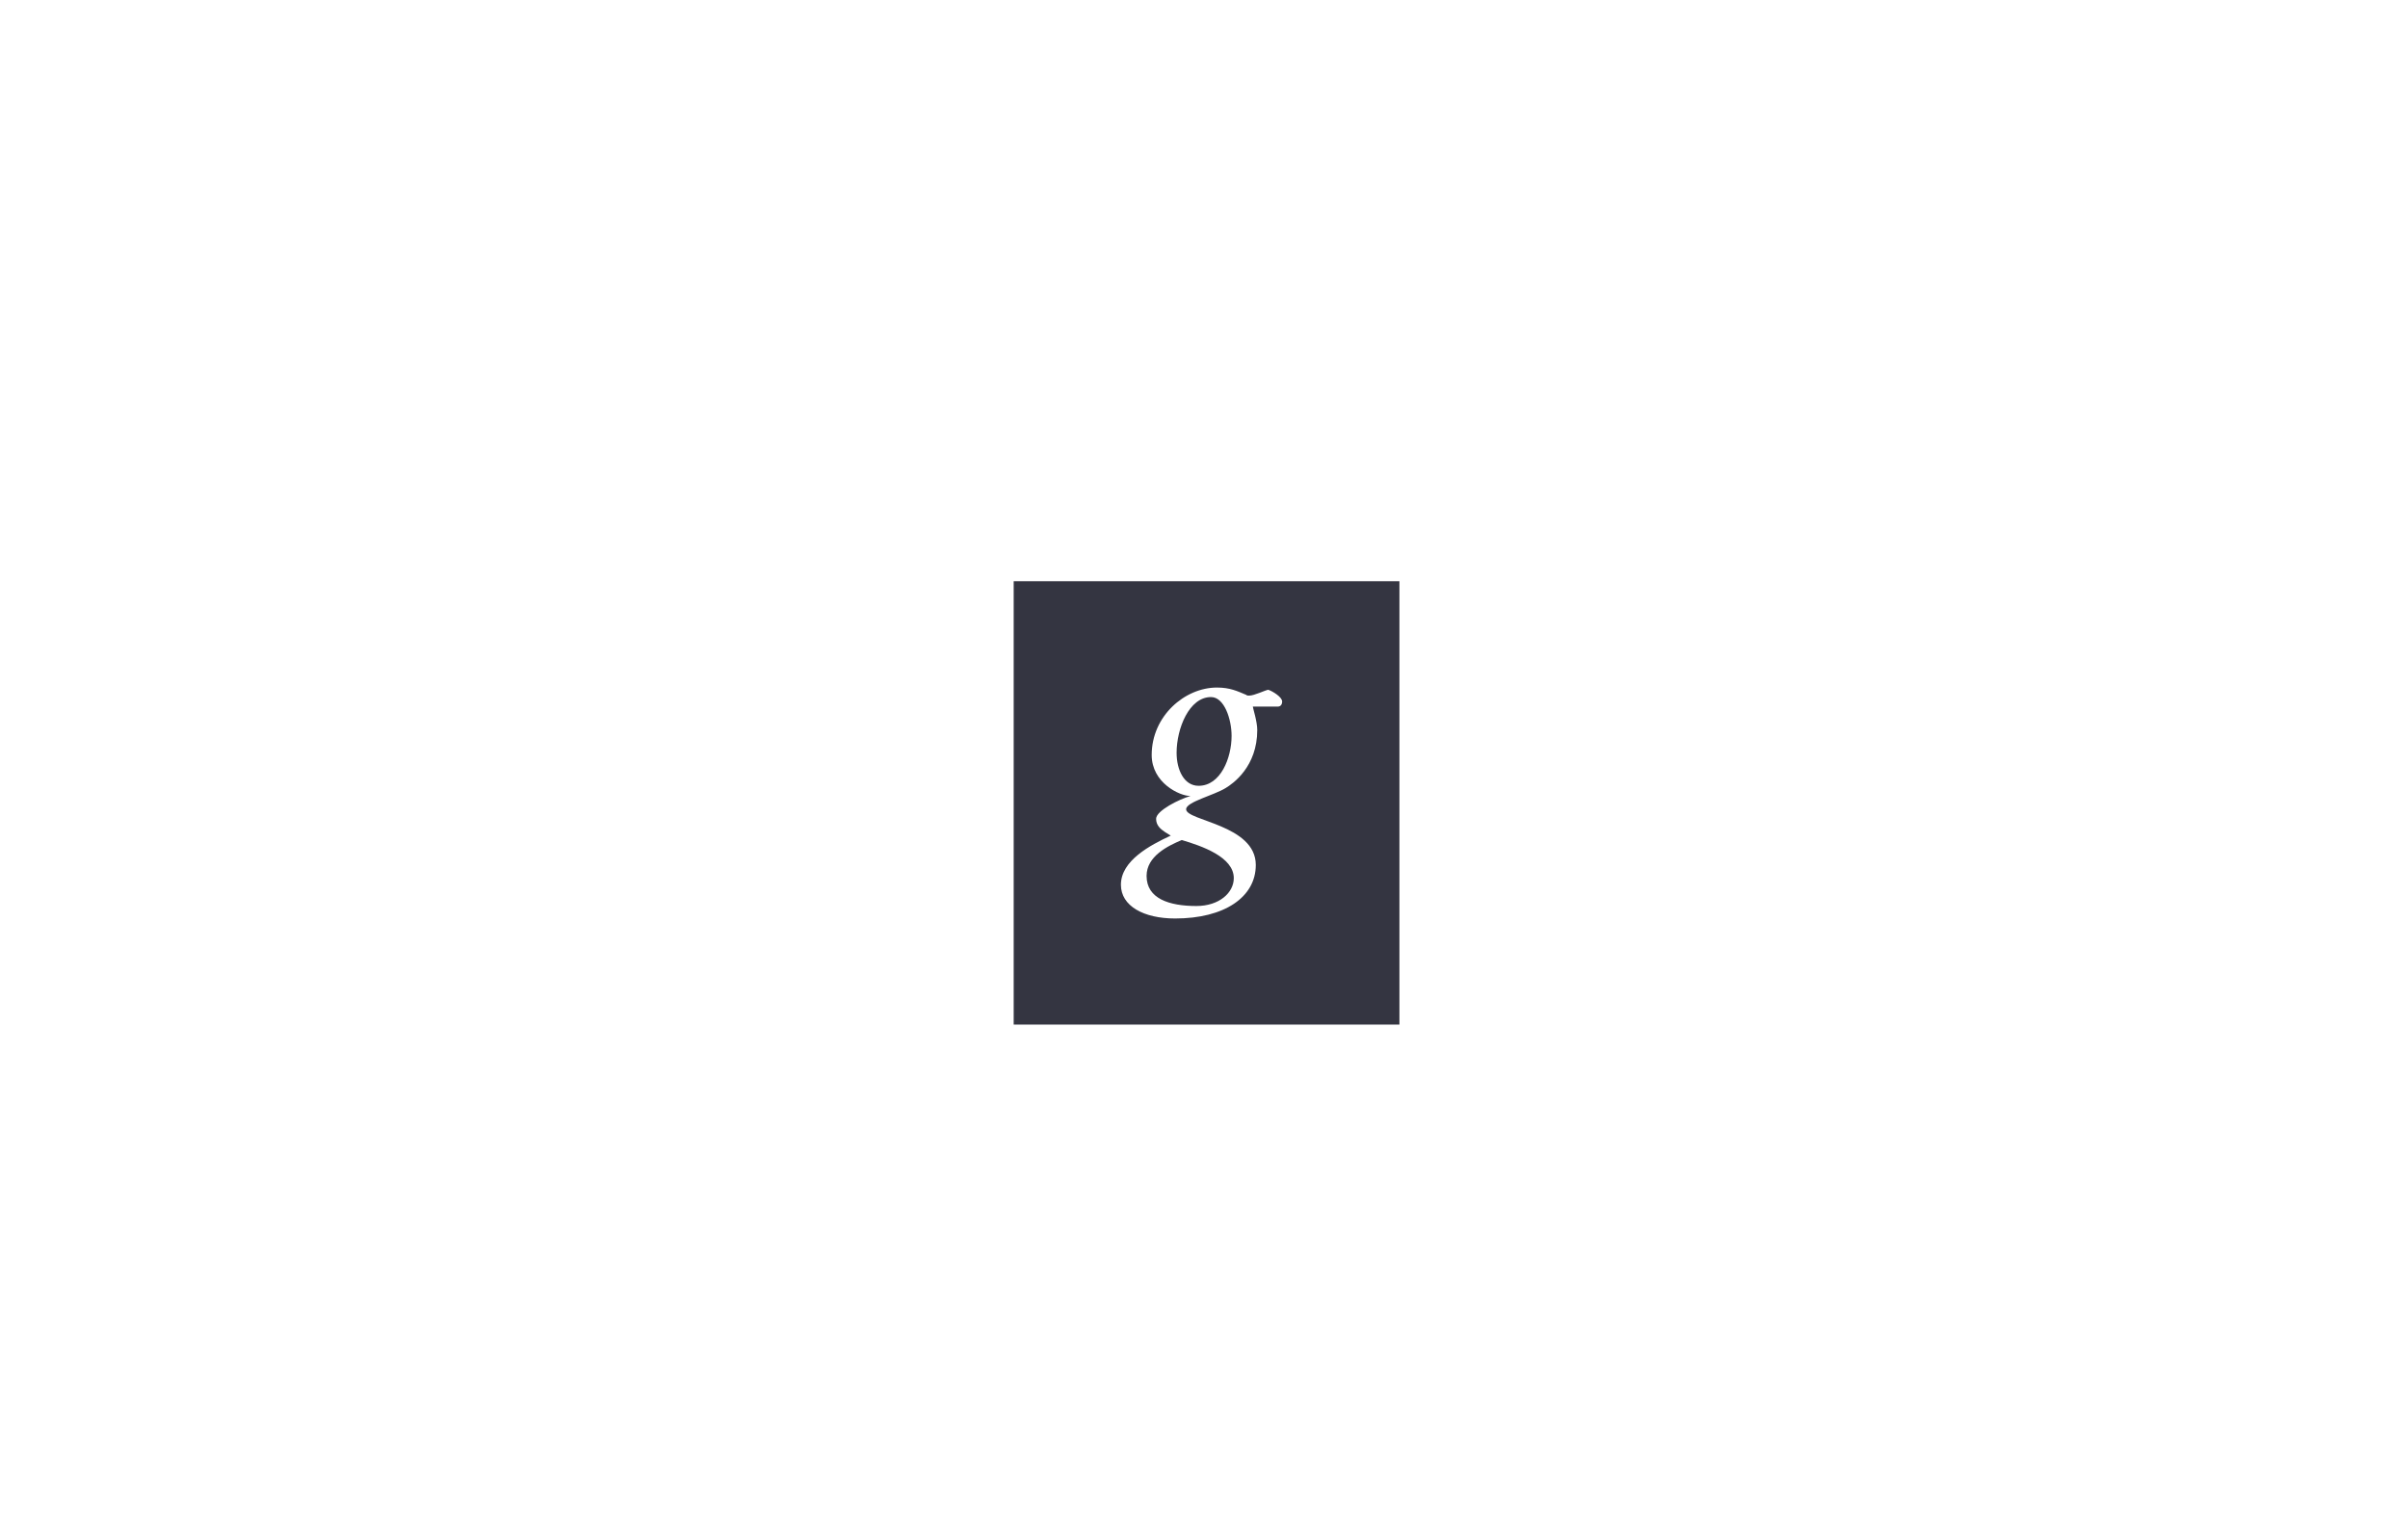
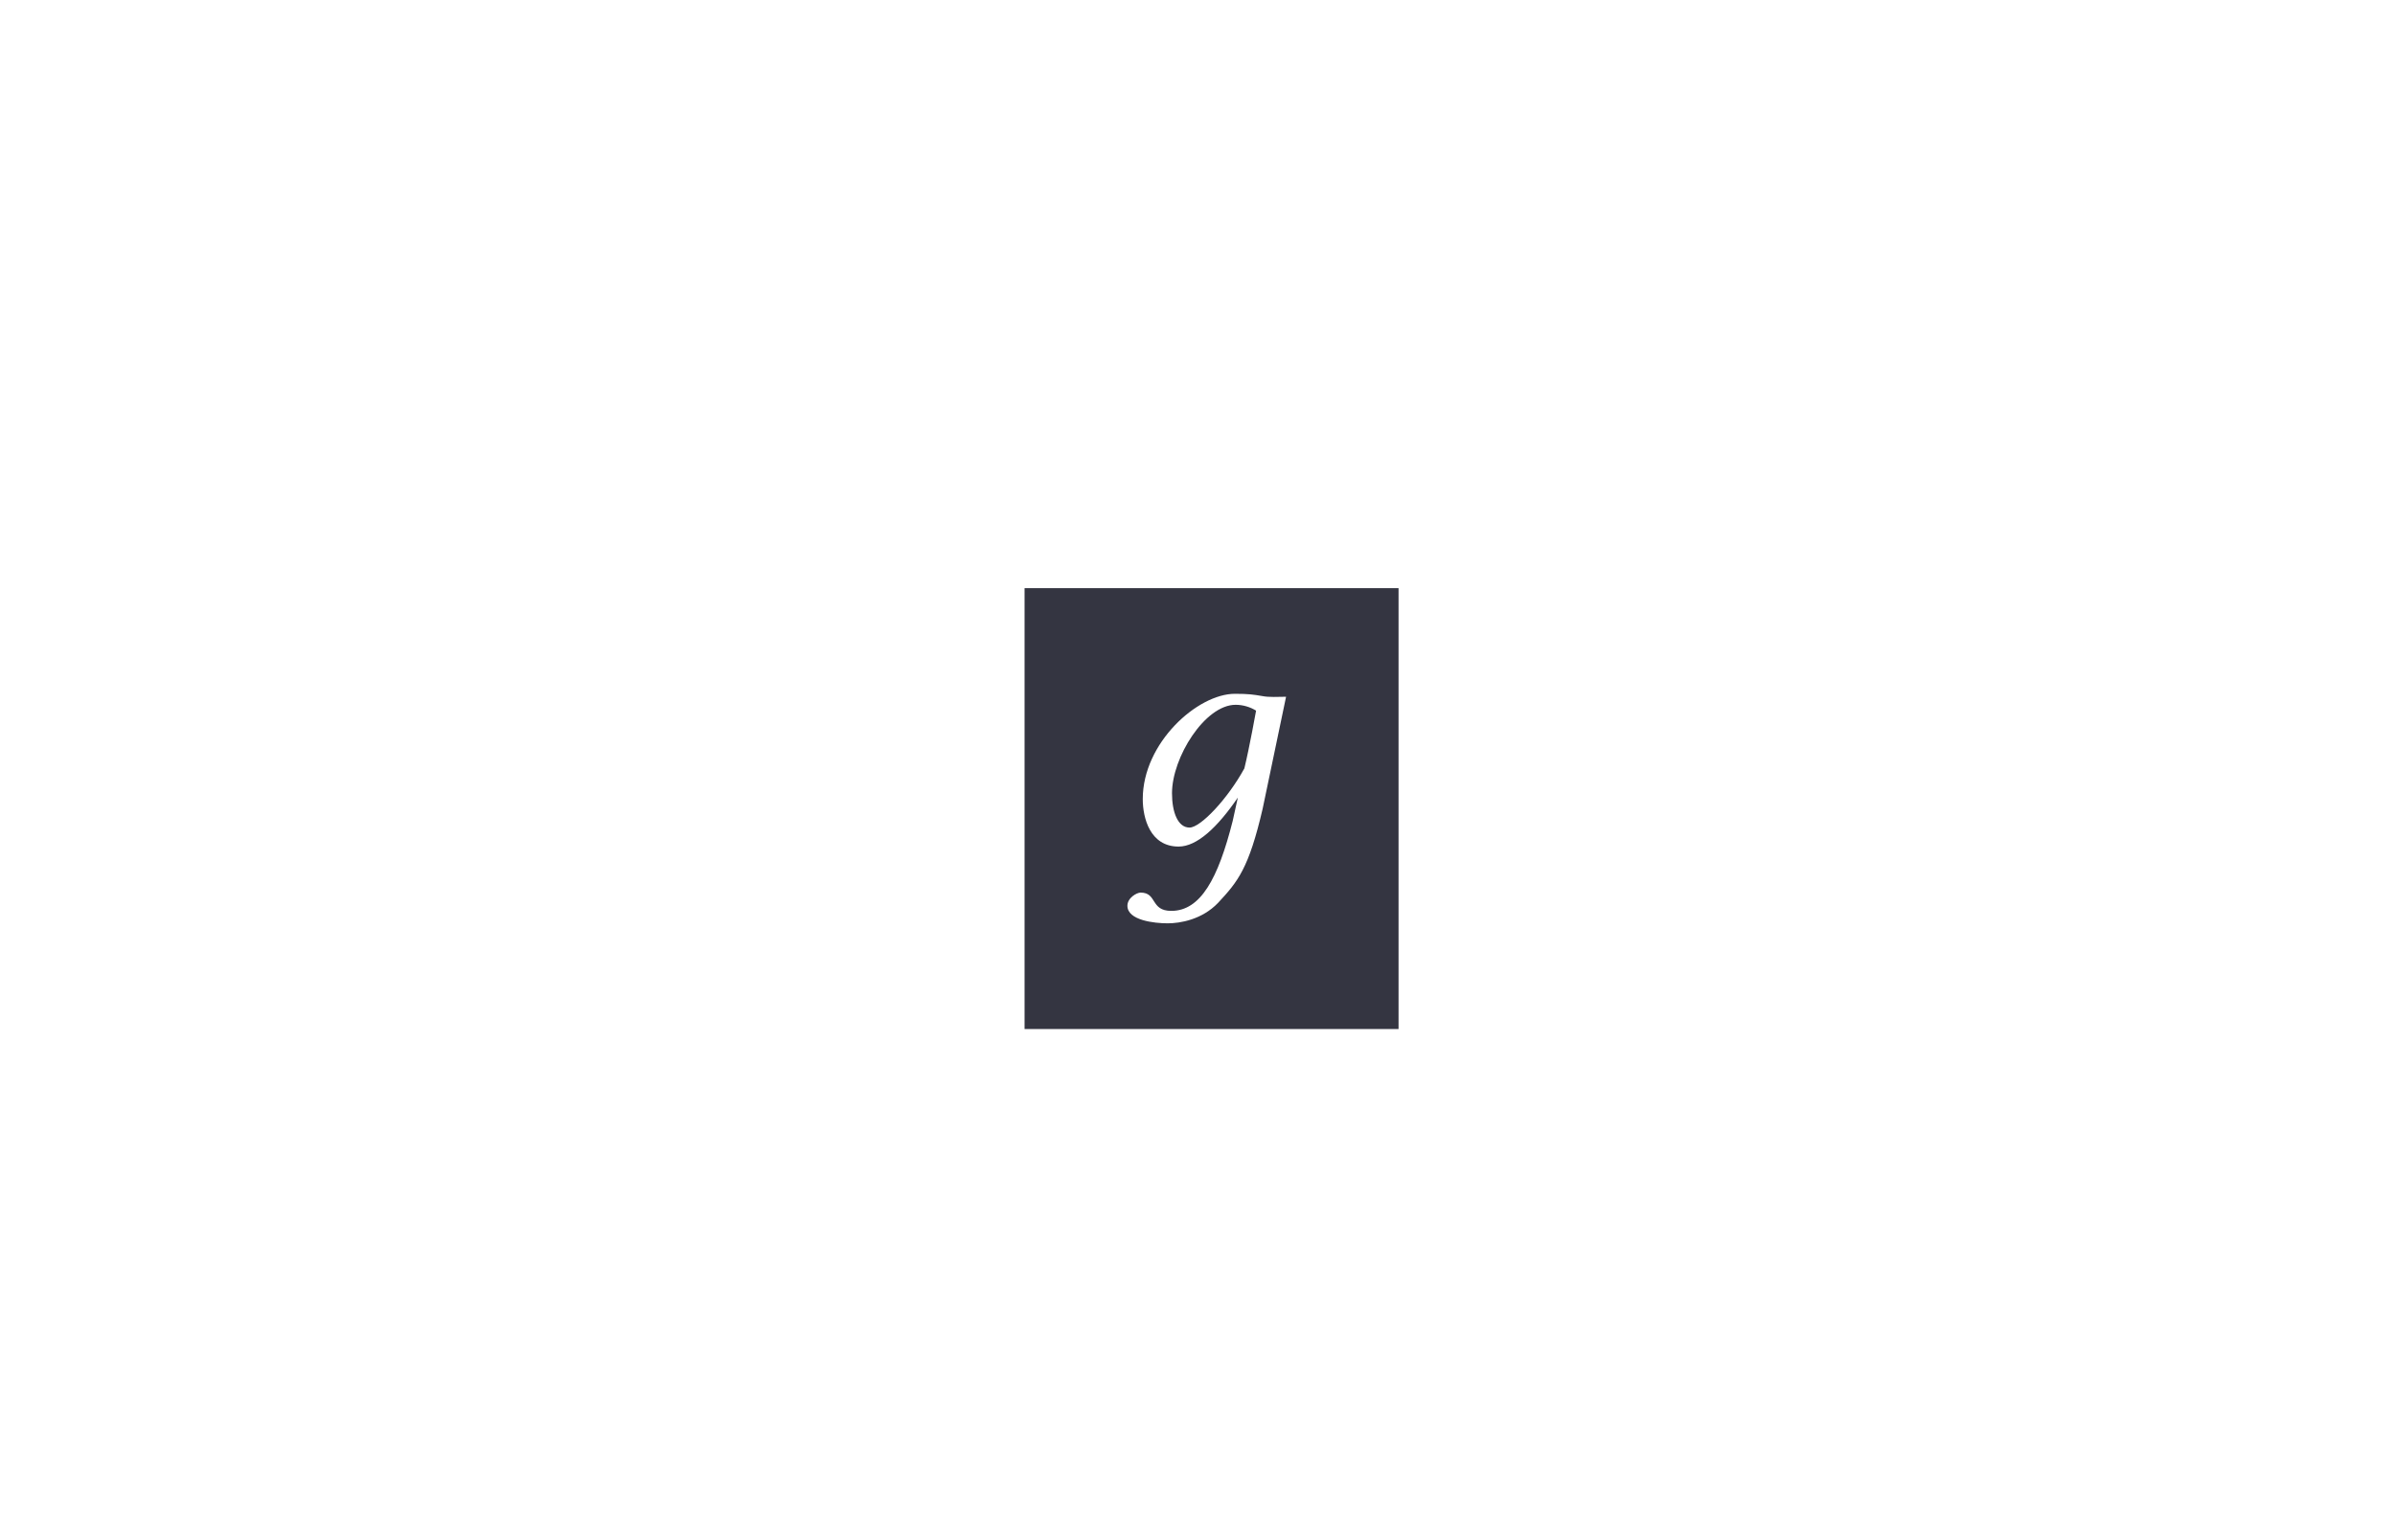
- <svg xmlns="http://www.w3.org/2000/svg" xmlns:xlink="http://www.w3.org/1999/xlink" width="51.332" height="32.545" viewBox="0 0 51.332 32.545">
+ <svg xmlns="http://www.w3.org/2000/svg" xmlns:xlink="http://www.w3.org/1999/xlink" width="51.188" height="32.919" viewBox="0 0 51.188 32.919">
  <defs>
    <g>
      <g id="glyph-0-0">
</g>
      <g id="glyph-0-1">
-         <path d="M 3.438 -0.266 C 3.375 -0.203 3.344 -0.016 3.375 0.031 C 3.812 0.016 3.984 -0.016 4.422 -0.016 C 4.828 -0.016 5.156 0.016 5.531 0.031 C 5.547 0 5.594 -0.188 5.562 -0.266 C 5.5 -0.266 4.984 -0.297 4.922 -0.594 C 4.922 -0.625 4.875 -0.906 4.812 -1.281 L 3.953 -6.656 C 3.938 -6.672 3.922 -6.688 3.891 -6.688 C 3.812 -6.688 3.578 -6.562 3.484 -6.406 L 0.703 -1.406 C 0.516 -1.047 0.312 -0.719 0.078 -0.453 C -0.047 -0.328 -0.391 -0.266 -0.5 -0.266 C -0.531 -0.188 -0.578 0 -0.562 0.031 C -0.125 0.016 0 -0.016 0.438 -0.016 C 0.844 -0.016 0.969 0.016 1.328 0.031 C 1.359 -0.031 1.391 -0.234 1.375 -0.266 C 1.312 -0.266 0.75 -0.297 0.75 -0.516 C 0.75 -0.656 0.859 -0.906 1.031 -1.25 C 1.125 -1.422 1.422 -1.953 1.75 -2.578 L 3.766 -2.578 L 3.984 -1.062 C 4.016 -0.875 4.016 -0.672 4.016 -0.578 C 4.016 -0.375 3.781 -0.266 3.438 -0.266 Z M 1.938 -2.906 L 3.312 -5.391 L 3.703 -2.906 Z M 1.938 -2.906 " />
+         <path d="M 3.062 -2.828 C 2.906 -2.828 2.828 -2.844 2.828 -2.891 C 2.828 -2.906 2.828 -2.938 2.844 -2.953 L 4.297 -5.484 L 4.312 -5.484 L 4.719 -2.828 Z M 1.609 -0.781 L 2.438 -2.234 C 2.516 -2.359 2.578 -2.406 2.812 -2.406 L 4.812 -2.406 L 5.047 -0.719 C 5.062 -0.688 5.062 -0.656 5.062 -0.625 C 5.062 -0.406 4.906 -0.312 4.578 -0.297 L 4.297 -0.266 C 4.25 -0.266 4.234 -0.234 4.219 -0.188 L 4.203 0 L 4.203 0.016 C 4.562 0.016 5.109 0 5.469 0 C 5.859 0 6.25 0.016 6.594 0.016 L 6.625 0 L 6.641 -0.188 C 6.641 -0.234 6.609 -0.266 6.562 -0.266 L 6.453 -0.281 C 6.078 -0.312 5.922 -0.469 5.859 -0.859 L 4.938 -6.266 C 4.922 -6.453 4.891 -6.562 4.75 -6.562 C 4.609 -6.562 4.516 -6.469 4.359 -6.203 L 1.219 -1.016 C 0.844 -0.406 0.562 -0.297 0.156 -0.266 C 0.094 -0.266 0.062 -0.234 0.062 -0.188 L 0.031 0 L 0.047 0.016 C 0.406 0.016 0.562 0 0.922 0 C 1.312 0 1.828 0.016 2.172 0.016 L 2.203 0 L 2.219 -0.188 C 2.234 -0.234 2.203 -0.266 2.156 -0.266 L 1.891 -0.297 C 1.641 -0.312 1.531 -0.406 1.531 -0.562 C 1.531 -0.625 1.562 -0.703 1.609 -0.781 Z M 1.609 -0.781 " />
      </g>
      <g id="glyph-0-2">
-         <path d="M 2.203 -3.734 L 2.531 -5.5 C 2.594 -5.797 2.656 -6.125 2.719 -6.25 C 2.766 -6.344 3.109 -6.359 3.219 -6.359 C 4.094 -6.359 4.359 -5.828 4.359 -5.266 C 4.359 -4.406 3.828 -3.734 3.156 -3.734 Z M 1.609 -0.578 C 1.609 -0.75 1.672 -1.062 1.688 -1.172 L 2.141 -3.422 L 2.703 -3.422 C 4.109 -3.422 4.125 -2.578 4.125 -2.25 L 4.125 -2.219 C 4.125 -0.984 3.375 -0.297 2.328 -0.297 C 1.984 -0.297 1.609 -0.297 1.609 -0.578 Z M 2.359 -6.625 C 2 -6.625 1.625 -6.656 1.25 -6.672 C 1.203 -6.656 1.188 -6.547 1.188 -6.469 C 1.188 -6.438 1.188 -6.406 1.203 -6.391 C 1.359 -6.391 1.812 -6.344 1.812 -6.188 C 1.812 -6.016 1.766 -5.75 1.719 -5.484 L 0.875 -1.203 C 0.812 -0.891 0.766 -0.625 0.688 -0.453 C 0.641 -0.344 0.125 -0.297 0.016 -0.297 C -0.031 -0.25 -0.062 -0.141 -0.062 -0.062 C -0.062 -0.031 -0.062 -0.016 -0.047 0 L 2.109 0 C 3.812 0 5.078 -0.906 5.078 -2.281 C 5.078 -3.109 4.5 -3.656 4.047 -3.688 C 4.453 -3.906 5.25 -4.406 5.25 -5.406 C 5.25 -6.281 4.531 -6.656 3.672 -6.656 C 3.125 -6.656 2.719 -6.625 2.359 -6.625 Z M 2.359 -6.625 " />
+         <path d="M 2.891 -5.688 C 2.953 -6.016 2.969 -6.109 3.812 -6.109 C 4.281 -6.109 4.844 -5.875 4.844 -5.141 C 4.844 -5.031 4.828 -4.922 4.812 -4.797 C 4.641 -3.953 4 -3.656 3.203 -3.656 L 2.5 -3.656 Z M 2.438 -3.312 L 3.094 -3.312 C 4.219 -3.312 4.688 -2.734 4.688 -2.016 C 4.688 -1.891 4.672 -1.781 4.641 -1.641 C 4.5 -0.922 4.094 -0.312 2.641 -0.312 C 2.078 -0.312 1.906 -0.406 1.906 -0.641 C 1.906 -0.672 1.922 -0.734 1.938 -0.781 Z M 0.203 -0.188 L 0.156 0 L 0.172 0.016 C 0.625 0.016 1.016 0 1.391 0 C 1.781 0 1.906 0.016 2.766 0.016 C 4.672 0.016 5.359 -0.984 5.531 -1.828 C 5.547 -1.969 5.578 -2.078 5.578 -2.203 C 5.578 -2.938 5.094 -3.375 4.422 -3.594 L 4.422 -3.609 C 4.938 -3.859 5.469 -4.375 5.562 -4.922 C 5.578 -5.031 5.609 -5.156 5.609 -5.281 C 5.609 -5.859 5.266 -6.453 3.812 -6.453 C 3.469 -6.453 3.031 -6.438 2.641 -6.438 C 2.266 -6.438 1.891 -6.438 1.438 -6.453 L 1.406 -6.438 L 1.359 -6.234 C 1.359 -6.188 1.375 -6.156 1.422 -6.156 L 1.703 -6.141 C 2.031 -6.125 2.141 -6.078 2.141 -5.906 C 2.141 -5.859 2.141 -5.797 2.125 -5.719 L 1.141 -0.703 C 1.078 -0.359 0.984 -0.312 0.562 -0.297 L 0.281 -0.266 C 0.234 -0.266 0.203 -0.234 0.203 -0.188 Z M 0.203 -0.188 " />
      </g>
      <g id="glyph-1-0">
</g>
      <g id="glyph-1-1">
-         <path d="M 2.641 -4.438 C 2.781 -4.438 2.859 -4.625 2.875 -4.781 L 2.875 -4.859 C 2.812 -4.953 2.688 -5.031 2.469 -5.031 C 1.875 -5.031 1.188 -4.25 0.953 -3.031 L 0.609 -3.031 C 0.438 -3.031 0.266 -2.859 0.266 -2.797 C 0.266 -2.781 0.266 -2.766 0.281 -2.766 L 0.906 -2.766 C 0.656 -1.328 0.422 0.172 0.172 1.656 L 0.203 1.719 C 0.203 1.719 0.375 1.688 0.469 1.641 C 0.562 1.578 0.625 1.484 0.625 1.484 C 0.812 0.531 1.344 -2.219 1.438 -2.766 L 2.203 -2.766 C 2.234 -2.828 2.266 -2.875 2.266 -2.953 C 2.266 -2.984 2.266 -3.031 2.234 -3.031 L 1.484 -3.031 C 1.719 -4.203 1.875 -4.719 2.156 -4.719 C 2.391 -4.719 2.422 -4.438 2.641 -4.438 Z M 2.641 -4.438 " />
+         <path d="M 1.453 -2.828 C 1.281 -2 1.188 -1.562 1.094 -1.031 C 1 -0.312 0.859 0.859 0.578 1.266 C 0.5 1.391 0.359 1.484 0.234 1.484 C 0.109 1.484 0.078 1.422 0.016 1.344 C -0.031 1.25 -0.172 1.141 -0.312 1.141 C -0.531 1.141 -0.609 1.266 -0.609 1.391 C -0.609 1.562 -0.422 1.734 0.109 1.734 C 0.422 1.734 0.766 1.578 1.016 1.266 C 1.234 0.984 1.406 0.438 1.703 -0.938 C 1.828 -1.516 1.938 -2.094 2.047 -2.703 L 2.078 -2.828 L 2.797 -2.828 C 2.875 -2.828 2.984 -2.859 3 -2.922 C 3 -2.922 3.047 -3.078 3.047 -3.078 C 3.047 -3.109 3.016 -3.109 2.984 -3.109 L 2.125 -3.109 L 2.203 -3.531 C 2.281 -3.797 2.359 -4.047 2.453 -4.25 C 2.641 -4.703 2.953 -4.828 3.078 -4.828 C 3.25 -4.828 3.328 -4.797 3.375 -4.641 C 3.406 -4.484 3.469 -4.281 3.75 -4.281 C 4.031 -4.281 4.078 -4.469 4.078 -4.531 C 4.078 -4.828 3.734 -5.078 3.172 -5.078 C 2.938 -5.078 2.453 -4.969 2.125 -4.609 C 1.859 -4.312 1.656 -3.75 1.5 -3.109 L 1.016 -3.094 C 0.875 -3.094 0.797 -3.031 0.781 -2.969 C 0.781 -2.953 0.766 -2.859 0.766 -2.844 C 0.766 -2.828 0.797 -2.828 0.812 -2.828 Z M 1.453 -2.828 " />
      </g>
      <g id="glyph-1-2">
-         <path d="M 2.047 0.859 C 2.047 1.172 1.734 1.453 1.25 1.453 C 0.672 1.453 0.188 1.297 0.188 0.812 C 0.188 0.391 0.641 0.172 0.938 0.047 C 1.359 0.172 2.047 0.406 2.047 0.859 Z M 1.562 -3 C 1.844 -3 2 -2.531 2 -2.172 C 2 -1.703 1.766 -1.109 1.297 -1.109 C 0.984 -1.109 0.828 -1.453 0.828 -1.812 C 0.828 -2.328 1.094 -3 1.562 -3 Z M 2.453 -2.797 L 2.531 -2.797 C 2.672 -2.797 2.906 -2.797 2.984 -2.797 C 3.047 -2.797 3.078 -2.844 3.078 -2.906 C 3.078 -3 2.875 -3.125 2.781 -3.156 C 2.703 -3.141 2.484 -3.031 2.375 -3.031 C 2.344 -3.031 2.328 -3.031 2.312 -3.047 C 2.125 -3.125 1.969 -3.203 1.688 -3.203 C 1 -3.203 0.297 -2.594 0.297 -1.766 C 0.297 -1.172 0.891 -0.891 1.125 -0.891 C 0.891 -0.828 0.391 -0.578 0.391 -0.406 C 0.391 -0.266 0.484 -0.188 0.578 -0.125 L 0.703 -0.047 C 0.266 0.156 -0.359 0.484 -0.359 1 C -0.359 1.453 0.125 1.719 0.797 1.719 C 1.844 1.719 2.516 1.266 2.516 0.578 C 2.516 -0.281 1.031 -0.359 1.031 -0.609 C 1.031 -0.766 1.625 -0.906 1.875 -1.062 C 2.031 -1.156 2.547 -1.516 2.547 -2.297 C 2.547 -2.484 2.453 -2.766 2.453 -2.797 Z M 2.453 -2.797 " />
+         <path d="M 2.531 -0.469 C 2.219 0.766 1.844 1.453 1.219 1.453 C 0.766 1.453 0.922 1.062 0.562 1.062 C 0.484 1.062 0.281 1.172 0.281 1.344 C 0.281 1.656 0.859 1.719 1.141 1.719 C 1.406 1.719 1.875 1.641 2.219 1.281 C 2.641 0.828 2.875 0.547 3.172 -0.734 L 3.672 -3.125 C 3.5 -3.125 3.312 -3.109 3.156 -3.141 C 2.969 -3.172 2.875 -3.188 2.578 -3.188 C 1.781 -3.188 0.609 -2.141 0.609 -0.938 C 0.609 -0.531 0.766 0.078 1.375 0.078 C 1.766 0.078 2.203 -0.328 2.641 -0.969 Z M 2.781 -1.594 C 2.422 -0.938 1.844 -0.328 1.609 -0.328 C 1.359 -0.328 1.234 -0.656 1.234 -1.062 C 1.234 -1.828 1.938 -2.953 2.594 -2.953 C 2.75 -2.953 2.906 -2.906 3.031 -2.828 C 3.031 -2.828 2.891 -2.047 2.781 -1.594 Z M 2.781 -1.594 " />
      </g>
      <g id="glyph-1-3">
-         <path d="M 1.516 -4.344 C 1.562 -4.531 1.625 -4.844 1.625 -4.891 C 1.625 -4.938 1.609 -5.016 1.578 -5.031 C 1.422 -4.984 1.016 -4.828 0.609 -4.797 C 0.578 -4.766 0.547 -4.672 0.578 -4.641 C 0.688 -4.641 1.031 -4.641 1.031 -4.5 C 1.031 -4.422 0.984 -4.25 0.953 -4.109 L 0.156 0 C 0.25 0.016 0.344 0.031 0.422 0.031 C 0.484 0.031 0.609 0.016 0.672 0 C 0.75 -0.344 0.812 -0.641 0.859 -0.875 C 1.031 -1.734 1.922 -2.656 2.172 -2.656 C 2.297 -2.656 2.312 -2.5 2.312 -2.344 C 2.312 -2.266 2.281 -2 2.266 -1.938 L 2 -0.719 C 1.969 -0.562 1.953 -0.406 1.953 -0.344 C 1.953 -0.125 2.047 0.047 2.203 0.047 C 2.562 0.047 3.094 -0.516 3.172 -0.641 C 3.172 -0.688 3.109 -0.781 3.094 -0.781 C 3.078 -0.75 2.734 -0.359 2.578 -0.359 C 2.5 -0.359 2.5 -0.484 2.5 -0.547 C 2.5 -0.578 2.531 -0.75 2.531 -0.781 L 2.781 -1.906 C 2.844 -2.188 2.891 -2.469 2.891 -2.703 C 2.891 -2.984 2.766 -3.203 2.484 -3.203 C 1.984 -3.203 1.109 -1.938 1.016 -1.75 C 1.188 -2.609 1.344 -3.484 1.516 -4.344 Z M 1.516 -4.344 " />
+         <path d="M 1.422 -0.516 L 1.703 -1.734 C 2.172 -2.328 2.672 -2.75 2.953 -2.75 C 3.109 -2.75 3.219 -2.703 3.219 -2.484 C 3.219 -2.391 3.203 -2.25 3.141 -2 L 2.797 -0.828 C 2.734 -0.609 2.656 -0.312 2.656 -0.172 C 2.656 -0.031 2.75 0.078 3 0.078 C 3.406 0.078 3.781 -0.172 4.172 -0.609 C 4.156 -0.672 4.094 -0.719 3.984 -0.719 C 3.766 -0.516 3.531 -0.359 3.438 -0.359 C 3.391 -0.359 3.359 -0.406 3.359 -0.484 C 3.359 -0.547 3.391 -0.719 3.438 -0.906 L 3.766 -2.062 C 3.844 -2.312 3.891 -2.484 3.891 -2.609 C 3.891 -3.047 3.672 -3.188 3.375 -3.188 C 2.969 -3.188 2.547 -3.031 1.828 -2.266 L 2.281 -4.219 C 2.391 -4.688 2.484 -4.984 2.484 -4.984 C 2.484 -5.031 2.438 -5.078 2.328 -5.078 C 2.141 -5 1.594 -4.906 1.281 -4.875 L 1.266 -4.688 C 1.266 -4.672 1.266 -4.656 1.297 -4.656 L 1.531 -4.641 C 1.625 -4.641 1.672 -4.594 1.672 -4.438 C 1.672 -4.359 1.656 -4.234 1.625 -4.078 L 0.797 -0.516 C 0.75 -0.375 0.688 -0.203 0.688 -0.125 C 0.688 0 0.766 0.078 1.031 0.078 C 1.344 0.078 1.344 -0.25 1.422 -0.516 Z M 1.422 -0.516 " />
      </g>
    </g>
  </defs>
  <g fill="rgb(100%, 100%, 100%)" fill-opacity="1">
-     <use xlink:href="#glyph-0-1" x="5.26" y="19.671" />
+     <use xlink:href="#glyph-0-1" x="4.264" y="19.849" />
  </g>
  <g fill="rgb(100%, 100%, 100%)" fill-opacity="1">
-     <use xlink:href="#glyph-0-2" x="40.981" y="19.671" />
+     <use xlink:href="#glyph-0-2" x="40.627" y="19.849" />
  </g>
-   <path fill="none" stroke-width="0.558" stroke-linecap="butt" stroke-linejoin="miter" stroke="rgb(100%, 100%, 100%)" stroke-opacity="1" stroke-miterlimit="10" d="M -9.943 4.808 L 9.104 4.808 " transform="matrix(1, 0, 0, -1, 25.666, 16.296)" />
-   <path fill-rule="nonzero" fill="rgb(100%, 100%, 100%)" fill-opacity="1" stroke-width="0.311" stroke-linecap="butt" stroke-linejoin="round" stroke="rgb(100%, 100%, 100%)" stroke-opacity="1" stroke-miterlimit="10" d="M 3.691 0.001 L 1.39 1.423 L 2.972 0.001 L 1.39 -1.425 Z M 3.691 0.001 " transform="matrix(1, 0, 0, -1, 31.8759, 11.48896)" />
+   <path fill="none" stroke-width="0.558" stroke-linecap="butt" stroke-linejoin="miter" stroke="rgb(100%, 100%, 100%)" stroke-opacity="1" stroke-miterlimit="10" d="M -9.774 4.938 L 9.422 4.938 " transform="matrix(1, 0, 0, -1, 25.594, 16.606)" />
+   <path fill-rule="nonzero" fill="rgb(100%, 100%, 100%)" fill-opacity="1" stroke-width="0.311" stroke-linecap="butt" stroke-linejoin="round" stroke="rgb(100%, 100%, 100%)" stroke-opacity="1" stroke-miterlimit="10" d="M 3.688 -0.001 L 1.392 1.425 L 2.974 -0.001 L 1.392 -1.423 Z M 3.688 -0.001 " transform="matrix(1, 0, 0, -1, 32.1202, 11.66694)" />
  <g fill="rgb(100%, 100%, 100%)" fill-opacity="1">
-     <use xlink:href="#glyph-1-1" x="24.194" y="7.231" />
+     <use xlink:href="#glyph-1-1" x="24.031" y="7.408" />
  </g>
-   <path fill="none" stroke-width="0.558" stroke-linecap="butt" stroke-linejoin="miter" stroke="rgb(100%, 100%, 100%)" stroke-opacity="1" stroke-miterlimit="10" d="M -9.943 -0.813 L 9.104 -0.813 " transform="matrix(1, 0, 0, -1, 25.666, 16.296)" />
-   <path fill-rule="nonzero" fill="rgb(100%, 100%, 100%)" fill-opacity="1" stroke-width="0.311" stroke-linecap="butt" stroke-linejoin="round" stroke="rgb(100%, 100%, 100%)" stroke-opacity="1" stroke-miterlimit="10" d="M 3.691 0.001 L 1.39 1.423 L 2.972 0.001 L 1.39 -1.425 Z M 3.691 0.001 " transform="matrix(1, 0, 0, -1, 31.8759, 17.11045)" />
-   <path fill-rule="nonzero" fill="rgb(20.392%, 20.784%, 25.49%)" fill-opacity="1" d="M 21.609 21.836 L 29.832 21.836 L 29.832 12.387 L 21.609 12.387 Z M 21.609 21.836 " />
+   <path fill="none" stroke-width="0.558" stroke-linecap="butt" stroke-linejoin="miter" stroke="rgb(100%, 100%, 100%)" stroke-opacity="1" stroke-miterlimit="10" d="M -9.774 -0.683 L 9.422 -0.683 " transform="matrix(1, 0, 0, -1, 25.594, 16.606)" />
+   <path fill-rule="nonzero" fill="rgb(100%, 100%, 100%)" fill-opacity="1" stroke-width="0.311" stroke-linecap="butt" stroke-linejoin="round" stroke="rgb(100%, 100%, 100%)" stroke-opacity="1" stroke-miterlimit="10" d="M 3.688 -0.001 L 1.392 1.425 L 2.974 -0.001 L 1.392 -1.423 Z M 3.688 -0.001 " transform="matrix(1, 0, 0, -1, 32.1202, 17.28843)" />
+   <path fill-rule="nonzero" fill="rgb(20.392%, 20.784%, 25.49%)" fill-opacity="1" d="M 21.898 22 L 29.891 22 L 29.891 12.574 L 21.898 12.574 Z M 21.898 22 " />
  <g fill="rgb(100%, 100%, 100%)" fill-opacity="1">
-     <use xlink:href="#glyph-1-2" x="24.254" y="17.856" />
+     <use xlink:href="#glyph-1-2" x="23.815" y="18.021" />
  </g>
-   <path fill="none" stroke-width="0.558" stroke-linecap="butt" stroke-linejoin="miter" stroke="rgb(100%, 100%, 100%)" stroke-opacity="1" stroke-miterlimit="10" d="M -9.943 -6.434 L 9.104 -6.434 " transform="matrix(1, 0, 0, -1, 25.666, 16.296)" />
-   <path fill-rule="nonzero" fill="rgb(100%, 100%, 100%)" fill-opacity="1" stroke-width="0.311" stroke-linecap="butt" stroke-linejoin="round" stroke="rgb(100%, 100%, 100%)" stroke-opacity="1" stroke-miterlimit="10" d="M 3.691 0.001 L 1.39 1.423 L 2.972 0.001 L 1.39 -1.424 Z M 3.691 0.001 " transform="matrix(1, 0, 0, -1, 31.8759, 22.73196)" />
+   <path fill="none" stroke-width="0.558" stroke-linecap="butt" stroke-linejoin="miter" stroke="rgb(100%, 100%, 100%)" stroke-opacity="1" stroke-miterlimit="10" d="M -9.774 -6.304 L 9.422 -6.304 " transform="matrix(1, 0, 0, -1, 25.594, 16.606)" />
+   <path fill-rule="nonzero" fill="rgb(100%, 100%, 100%)" fill-opacity="1" stroke-width="0.311" stroke-linecap="butt" stroke-linejoin="round" stroke="rgb(100%, 100%, 100%)" stroke-opacity="1" stroke-miterlimit="10" d="M 3.688 -0 L 1.392 1.422 L 2.974 -0 L 1.392 -1.422 Z M 3.688 -0 " transform="matrix(1, 0, 0, -1, 32.1202, 22.90996)" />
  <g fill="rgb(100%, 100%, 100%)" fill-opacity="1">
-     <use xlink:href="#glyph-1-3" x="24.037" y="30.242" />
+     <use xlink:href="#glyph-1-3" x="23.545" y="30.598" />
  </g>
</svg>
